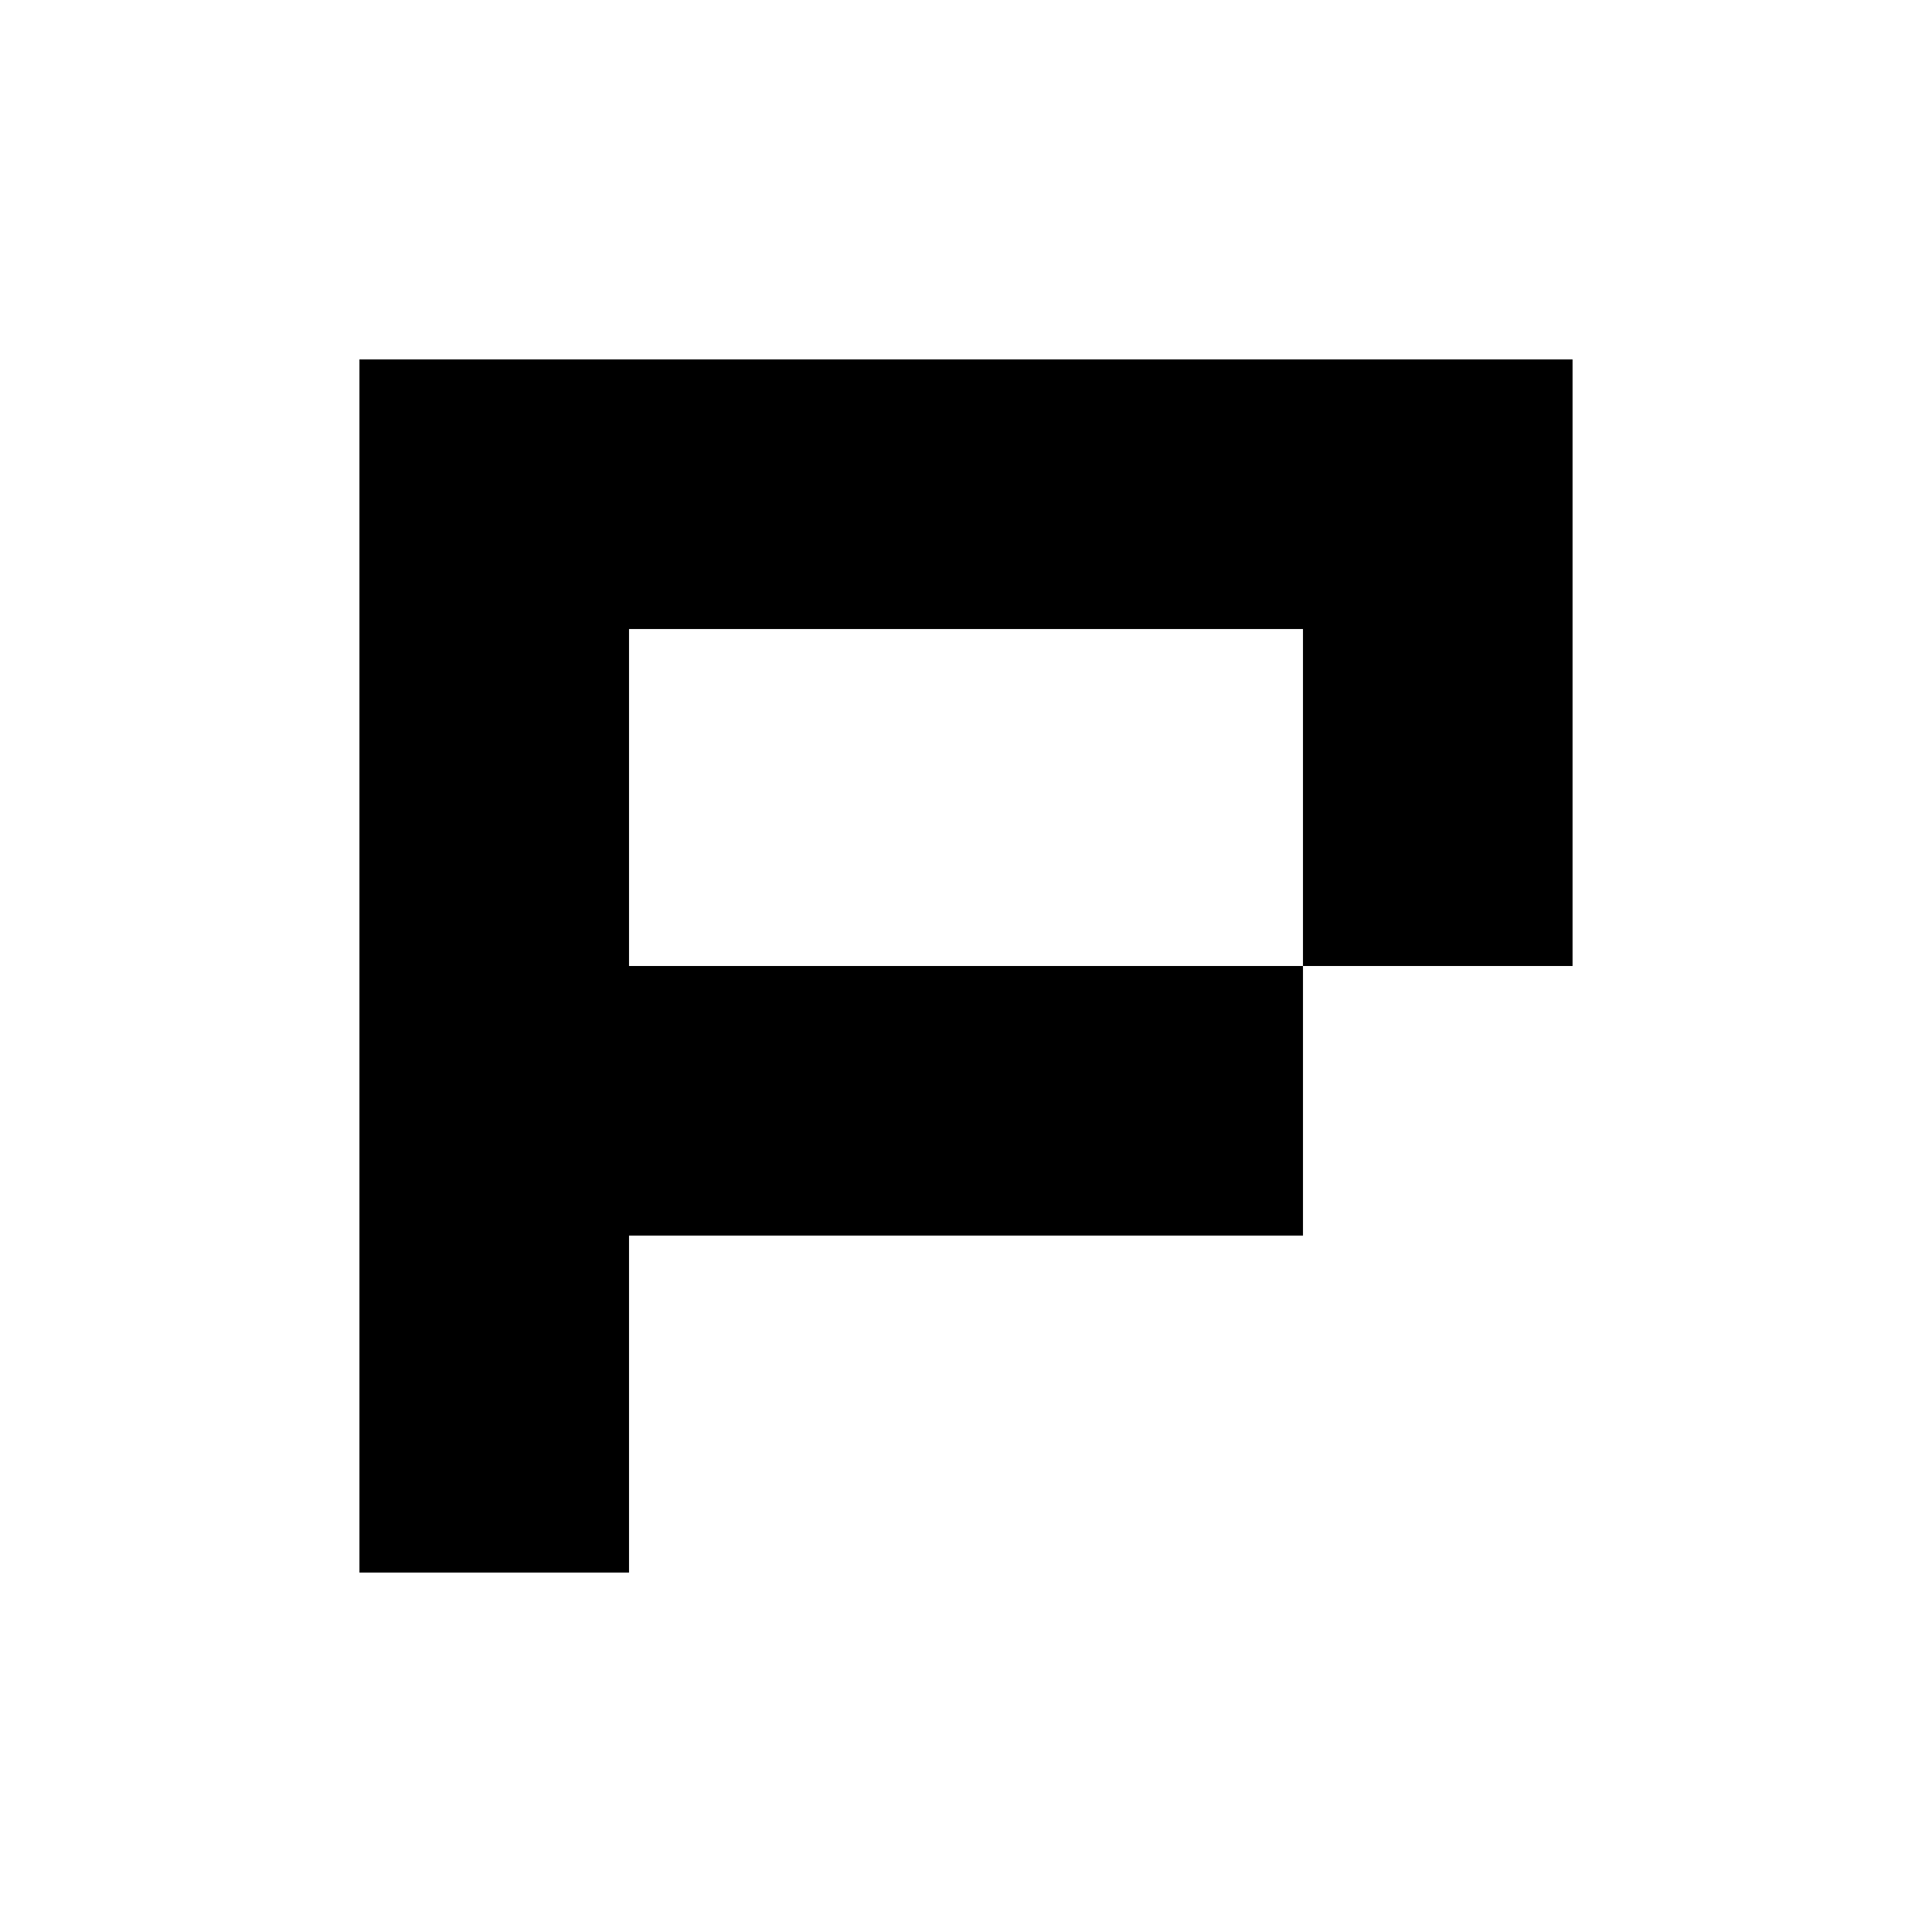
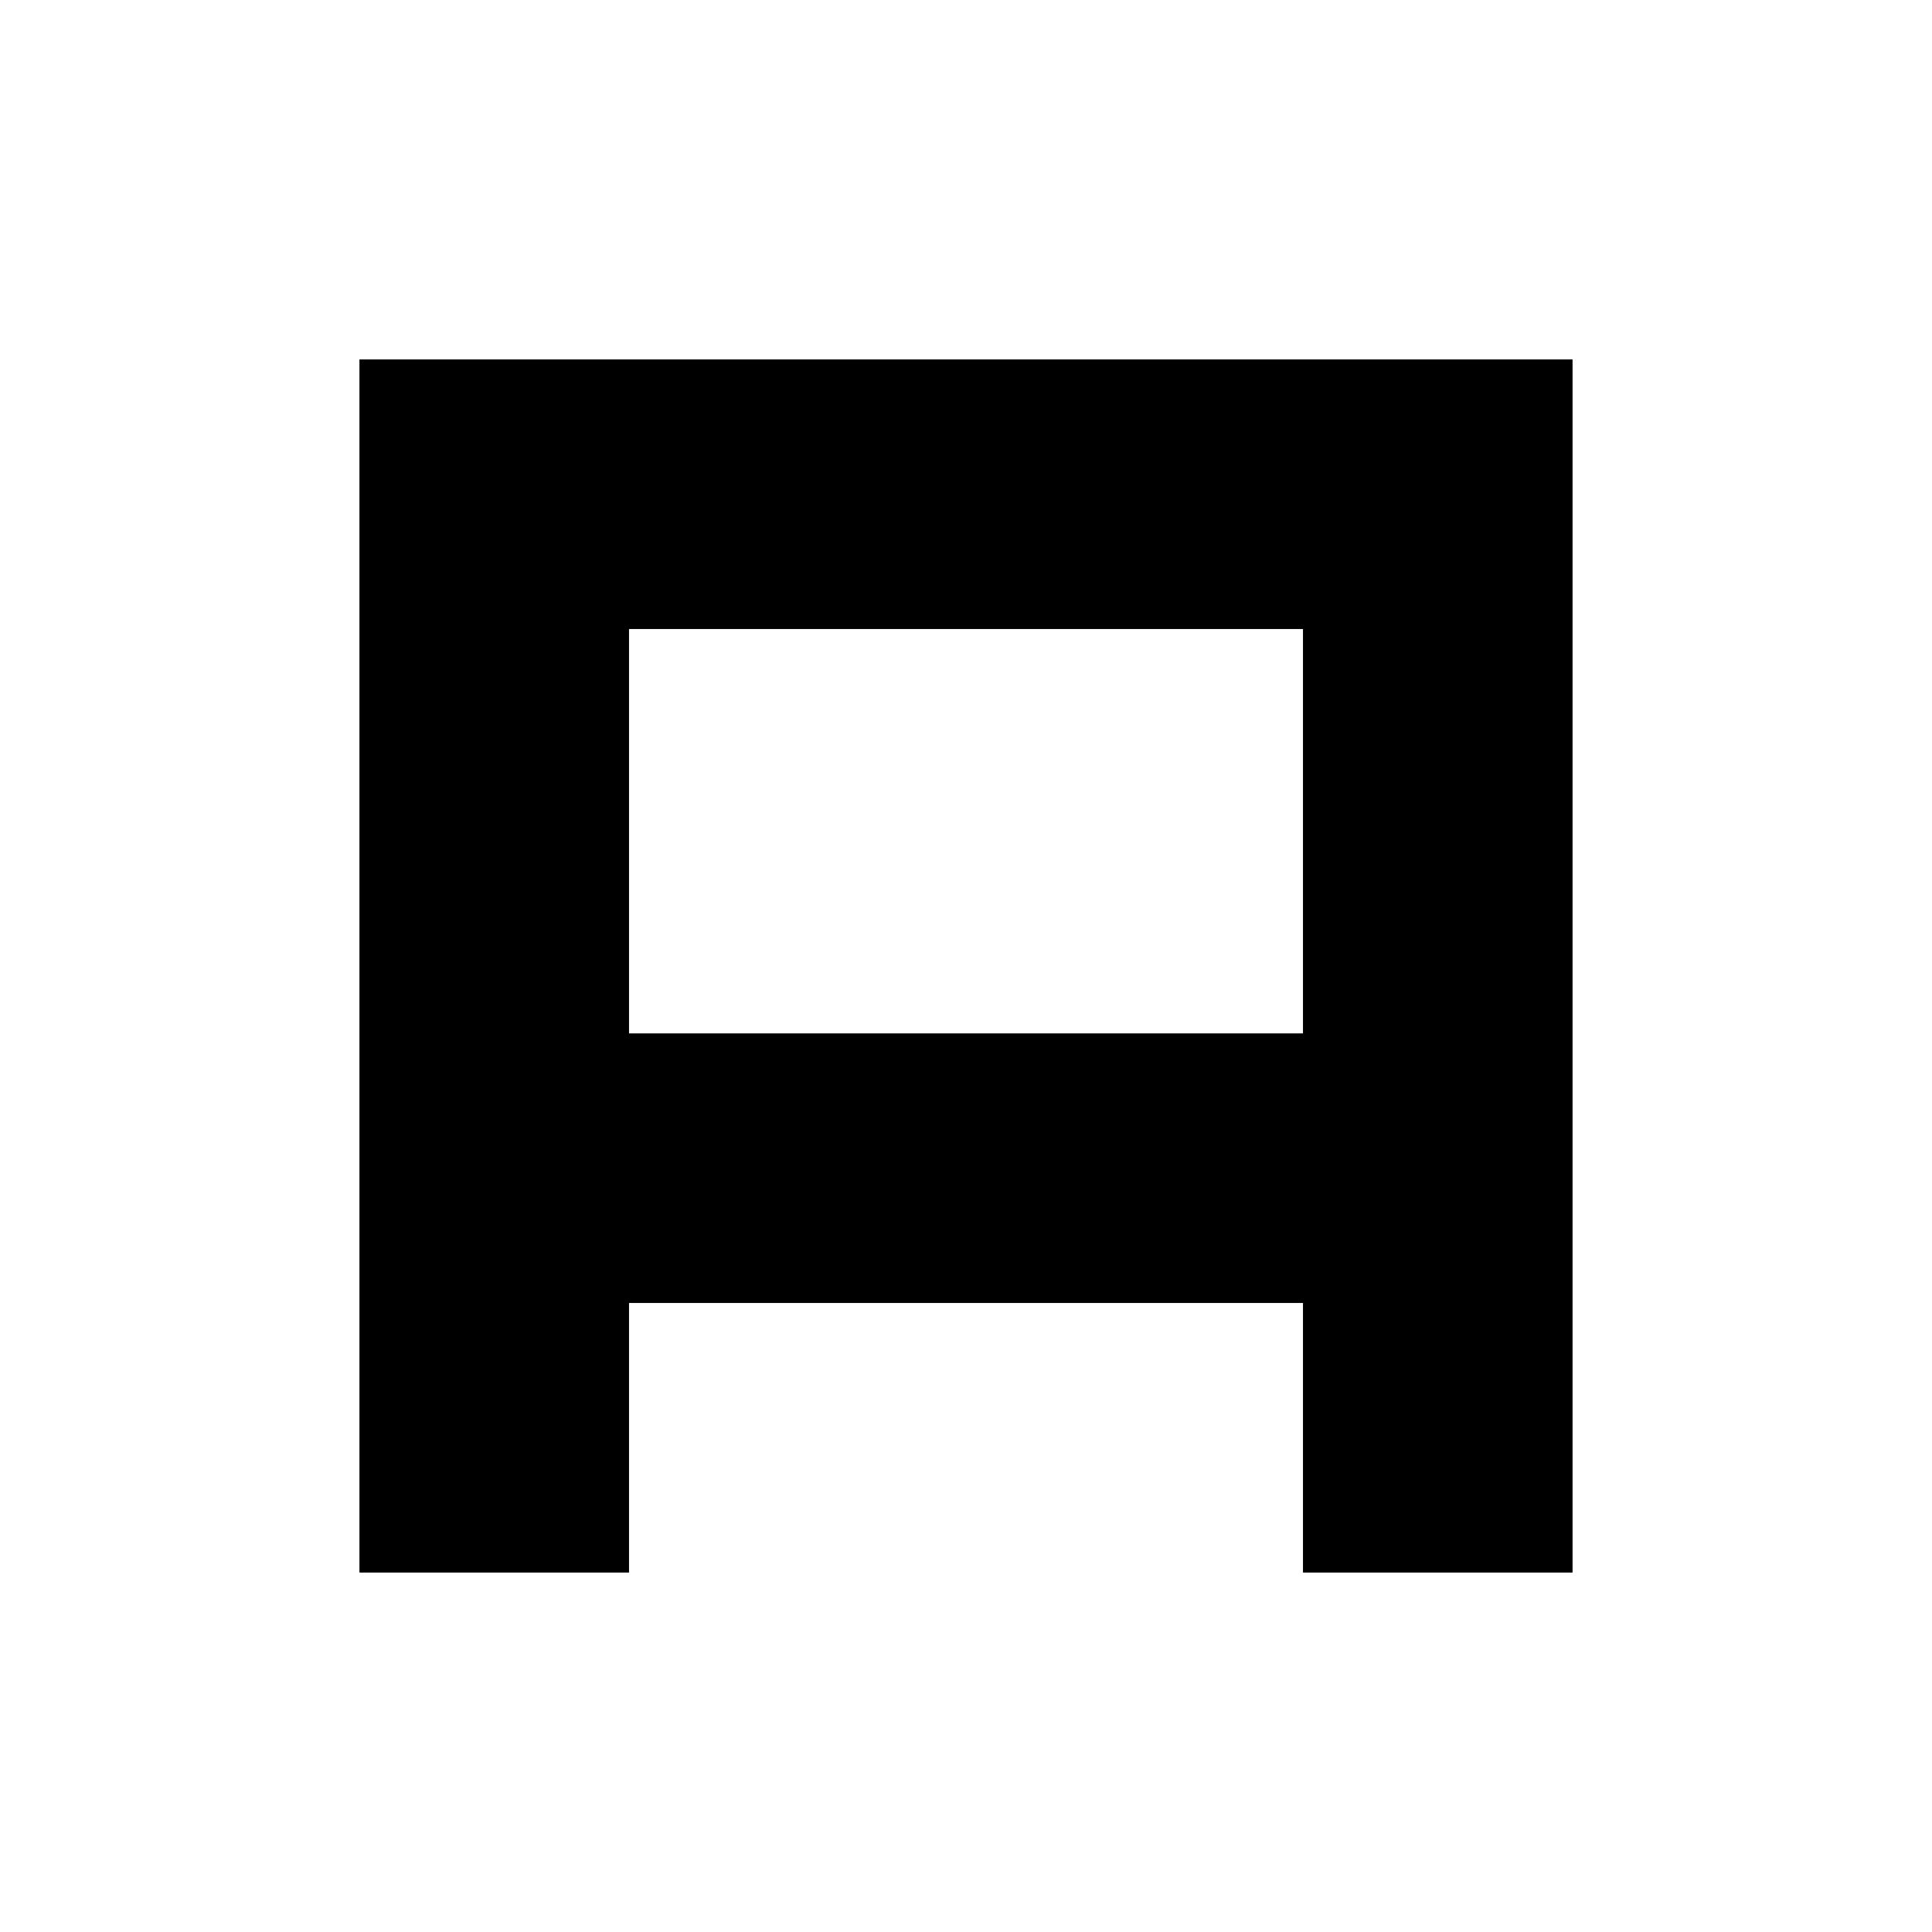
<svg xmlns="http://www.w3.org/2000/svg" width="430" height="430" viewBox="0 0 430 430" fill="none">
-   <path fill-rule="evenodd" clip-rule="evenodd" d="M80 80H350V215H290V275H140V350H80V80ZM140 140H290V215H140V140Z" fill="black" />
+   <path fill-rule="evenodd" clip-rule="evenodd" d="M80 80H350V350H290V290H140V350H80V80ZM140 140H290V230H140V140Z" fill="black" />
</svg>
